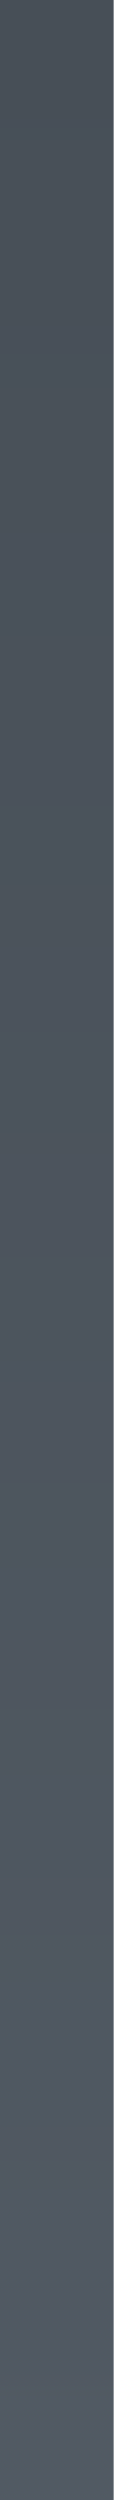
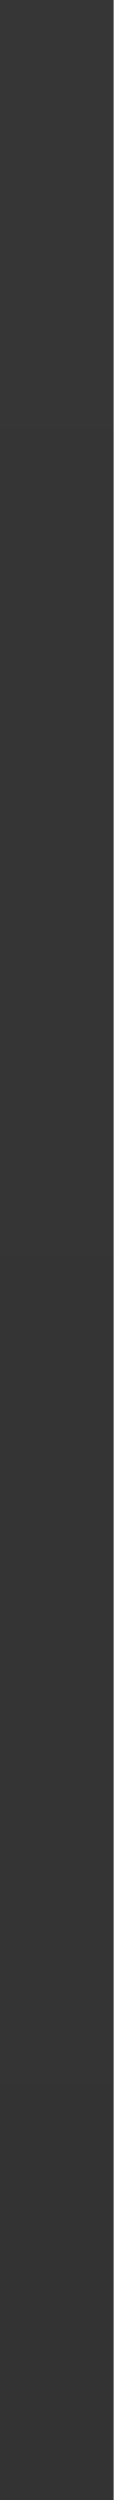
<svg xmlns="http://www.w3.org/2000/svg" viewBox="0 0 1 22">
  <defs>
    <linearGradient x2="205.45" x1="251.46" gradientTransform="matrix(.47513 0 0 .01 932.88-2.883)" gradientUnits="userSpaceOnUse" id="0">
-       <stop stop-color="#515a63" />
-       <stop offset="1" stop-color="#474f57" />
+       <stop stop-color="#333333" />
+       <stop offset="1" stop-color="#363636" />
    </linearGradient>
  </defs>
  <path transform="matrix(0 1-1 0 0-1030.36)" fill="url(#0)" d="m1030.36-1h22v1h-22z" />
</svg>
